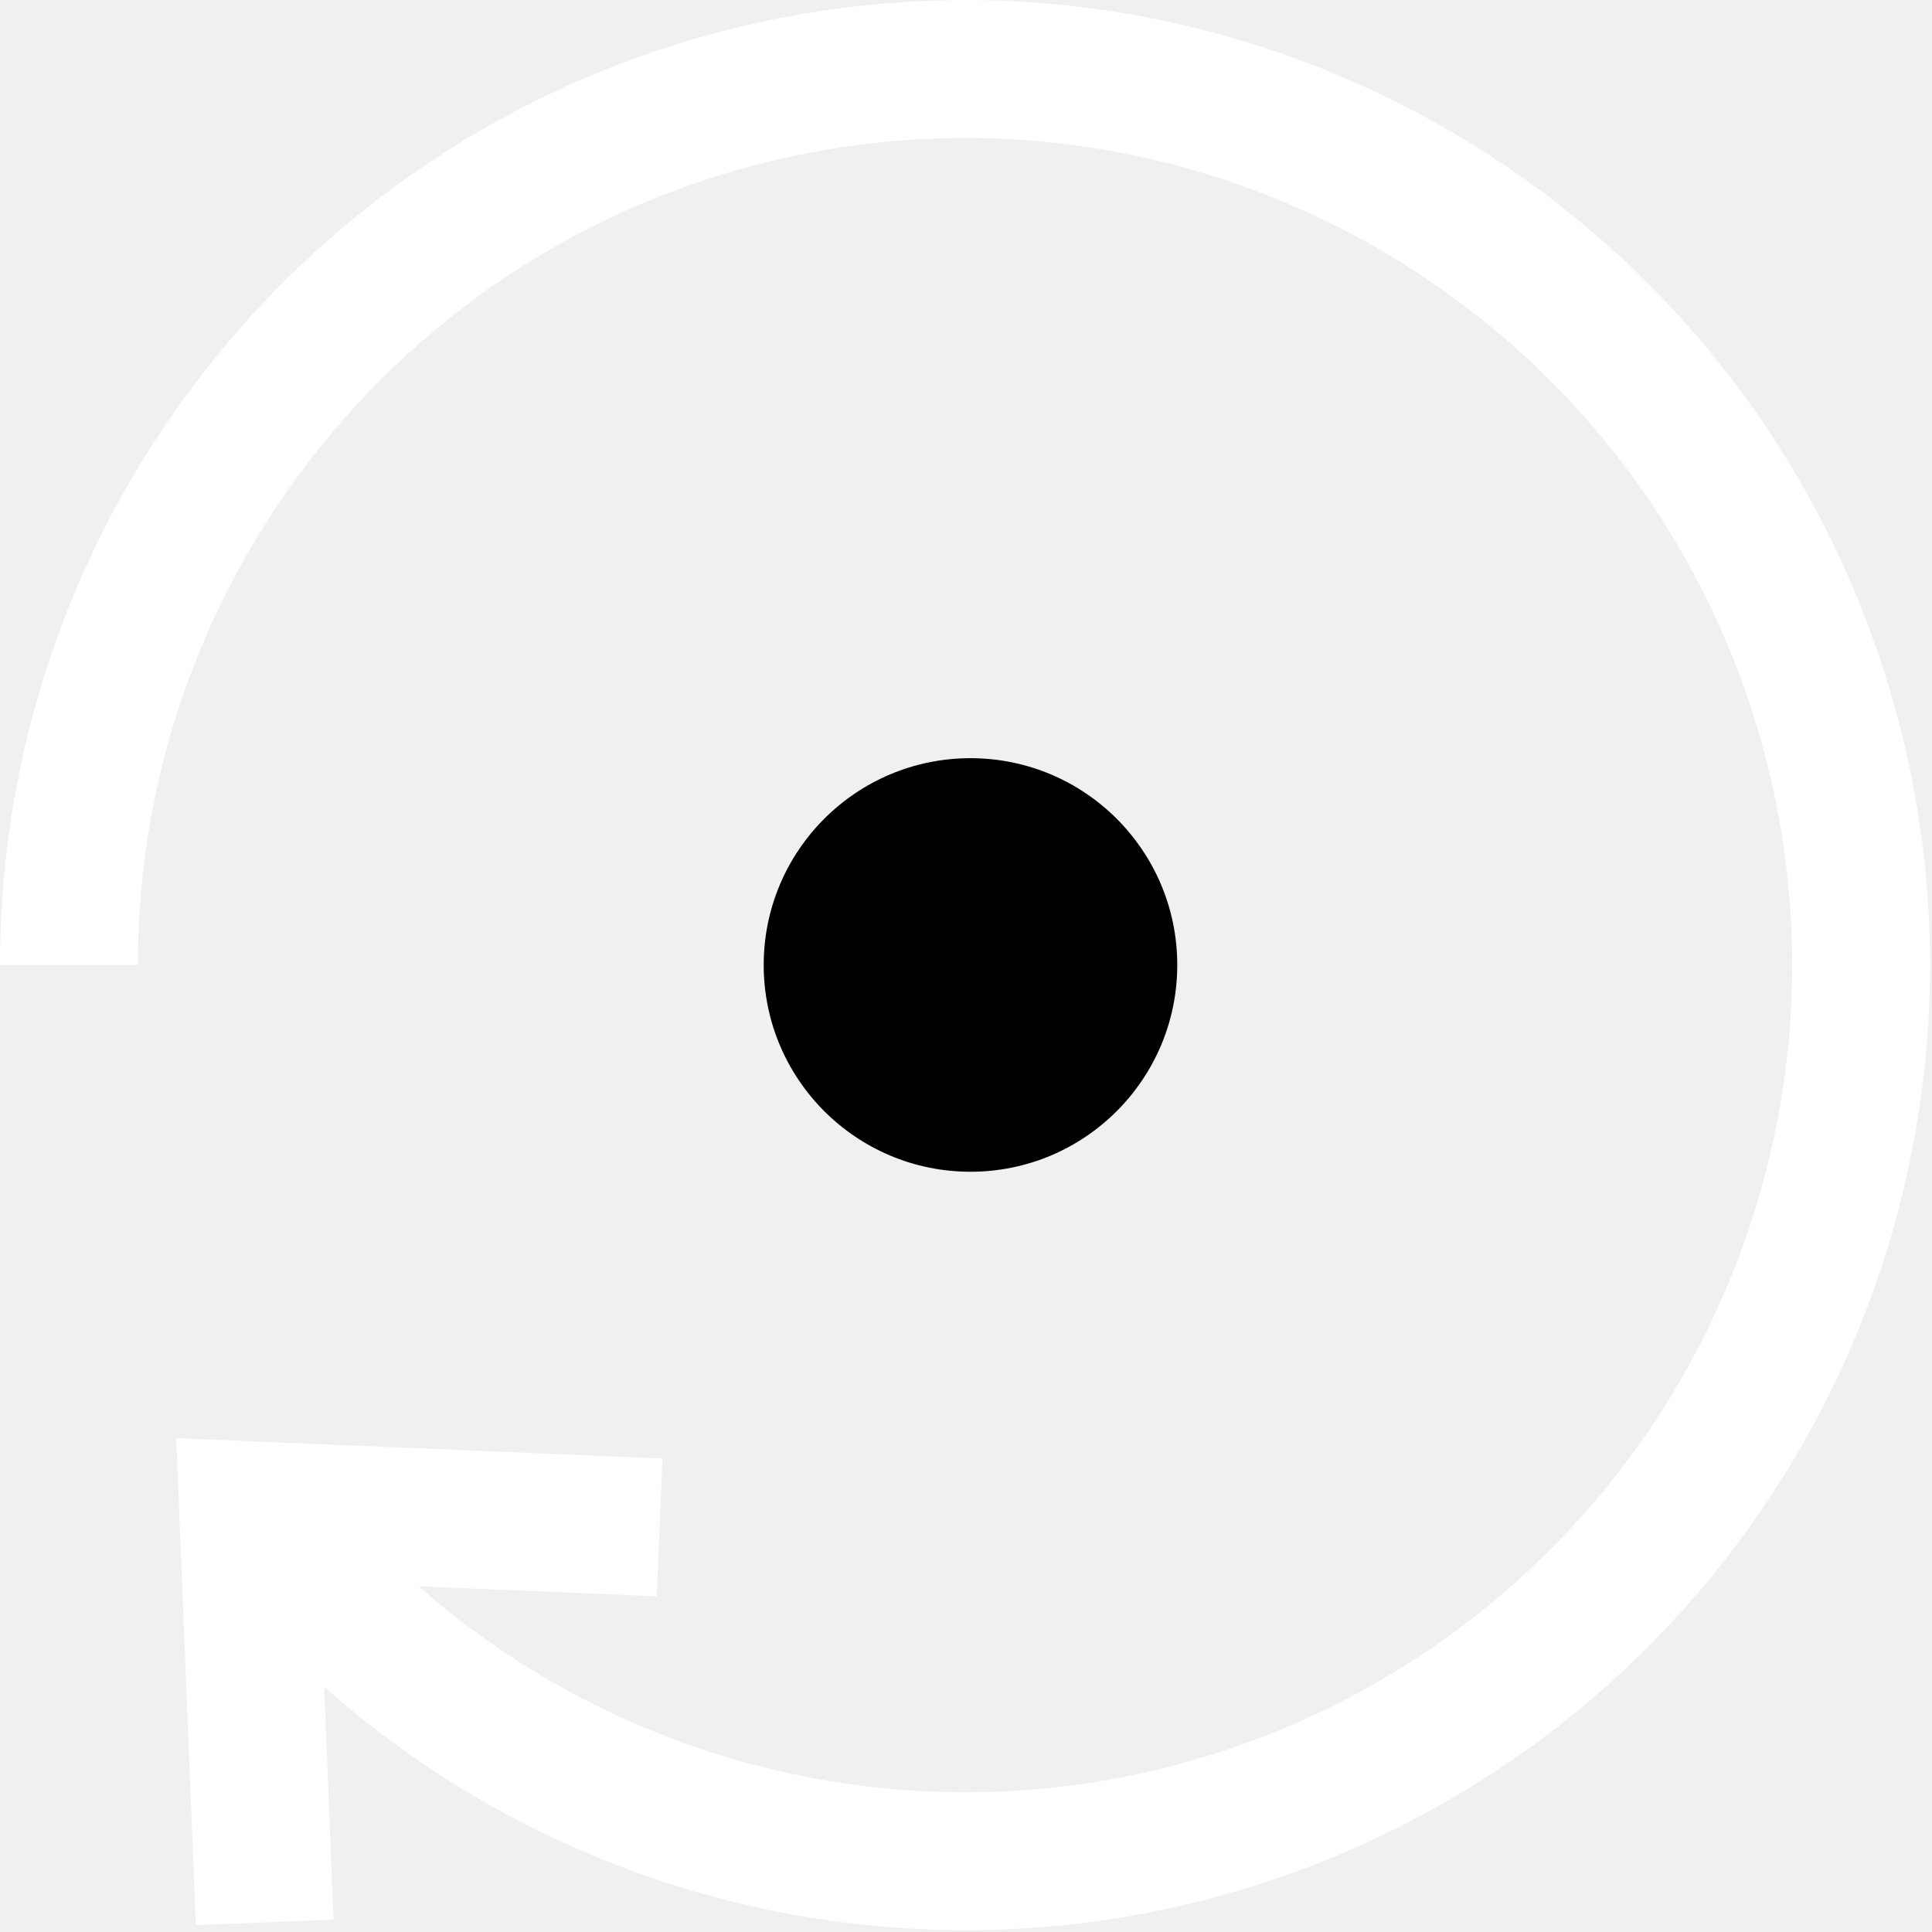
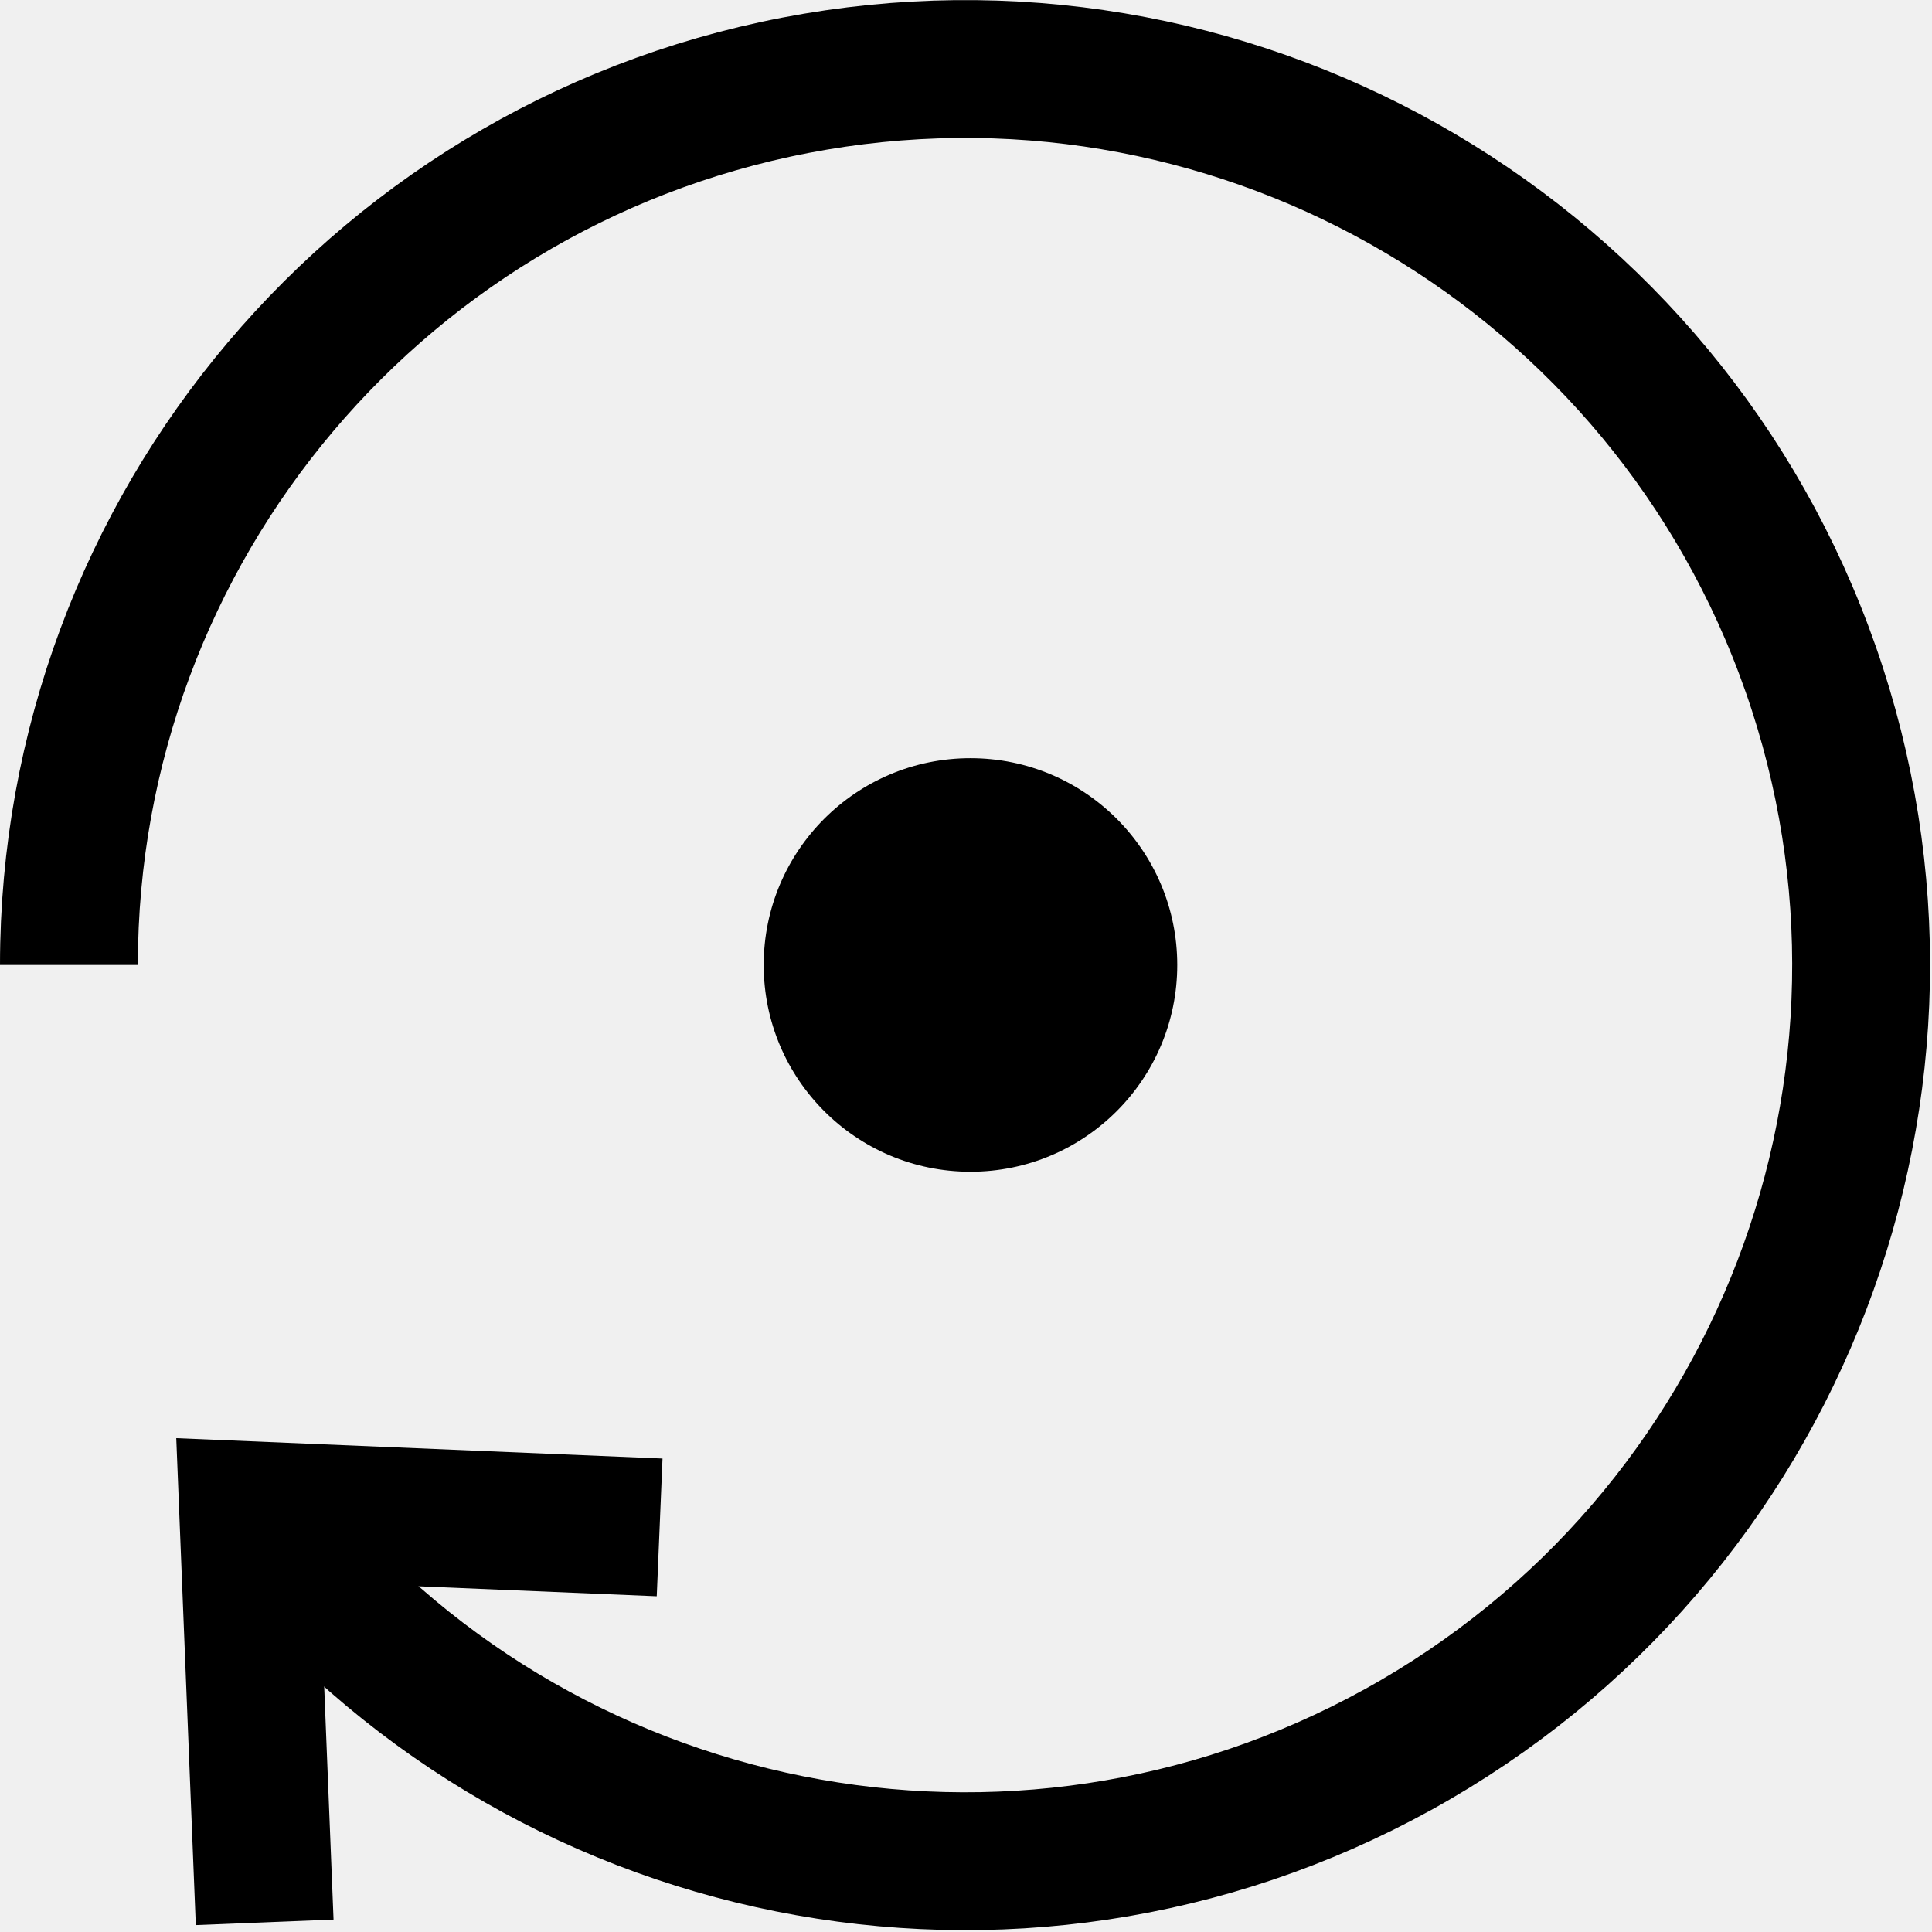
<svg xmlns="http://www.w3.org/2000/svg" viewBox="0 0 28.03 28.03">
  <defs>
-     <style>.cls-1{fill:none;stroke:#fff;stroke-miterlimit:10;stroke-width:2px;}</style>
+     <style>.cls-1{fill:none;stroke:#000;stroke-miterlimit:10;stroke-width:2px;}</style>
  </defs>
  <g id="Calque_2" data-name="Calque 2">
    <g id="Calque_1-2" data-name="Calque 1">
      <path class="cls-1" d="M1,14a13,13,0,1,1,2.83,8.1" />
      <polyline class="cls-1" points="9.57 22.16 3.6 21.91 3.84 27.89" />
      <circle cx="14.08" cy="14" r="3" />
    </g>
  </g>
</svg>
